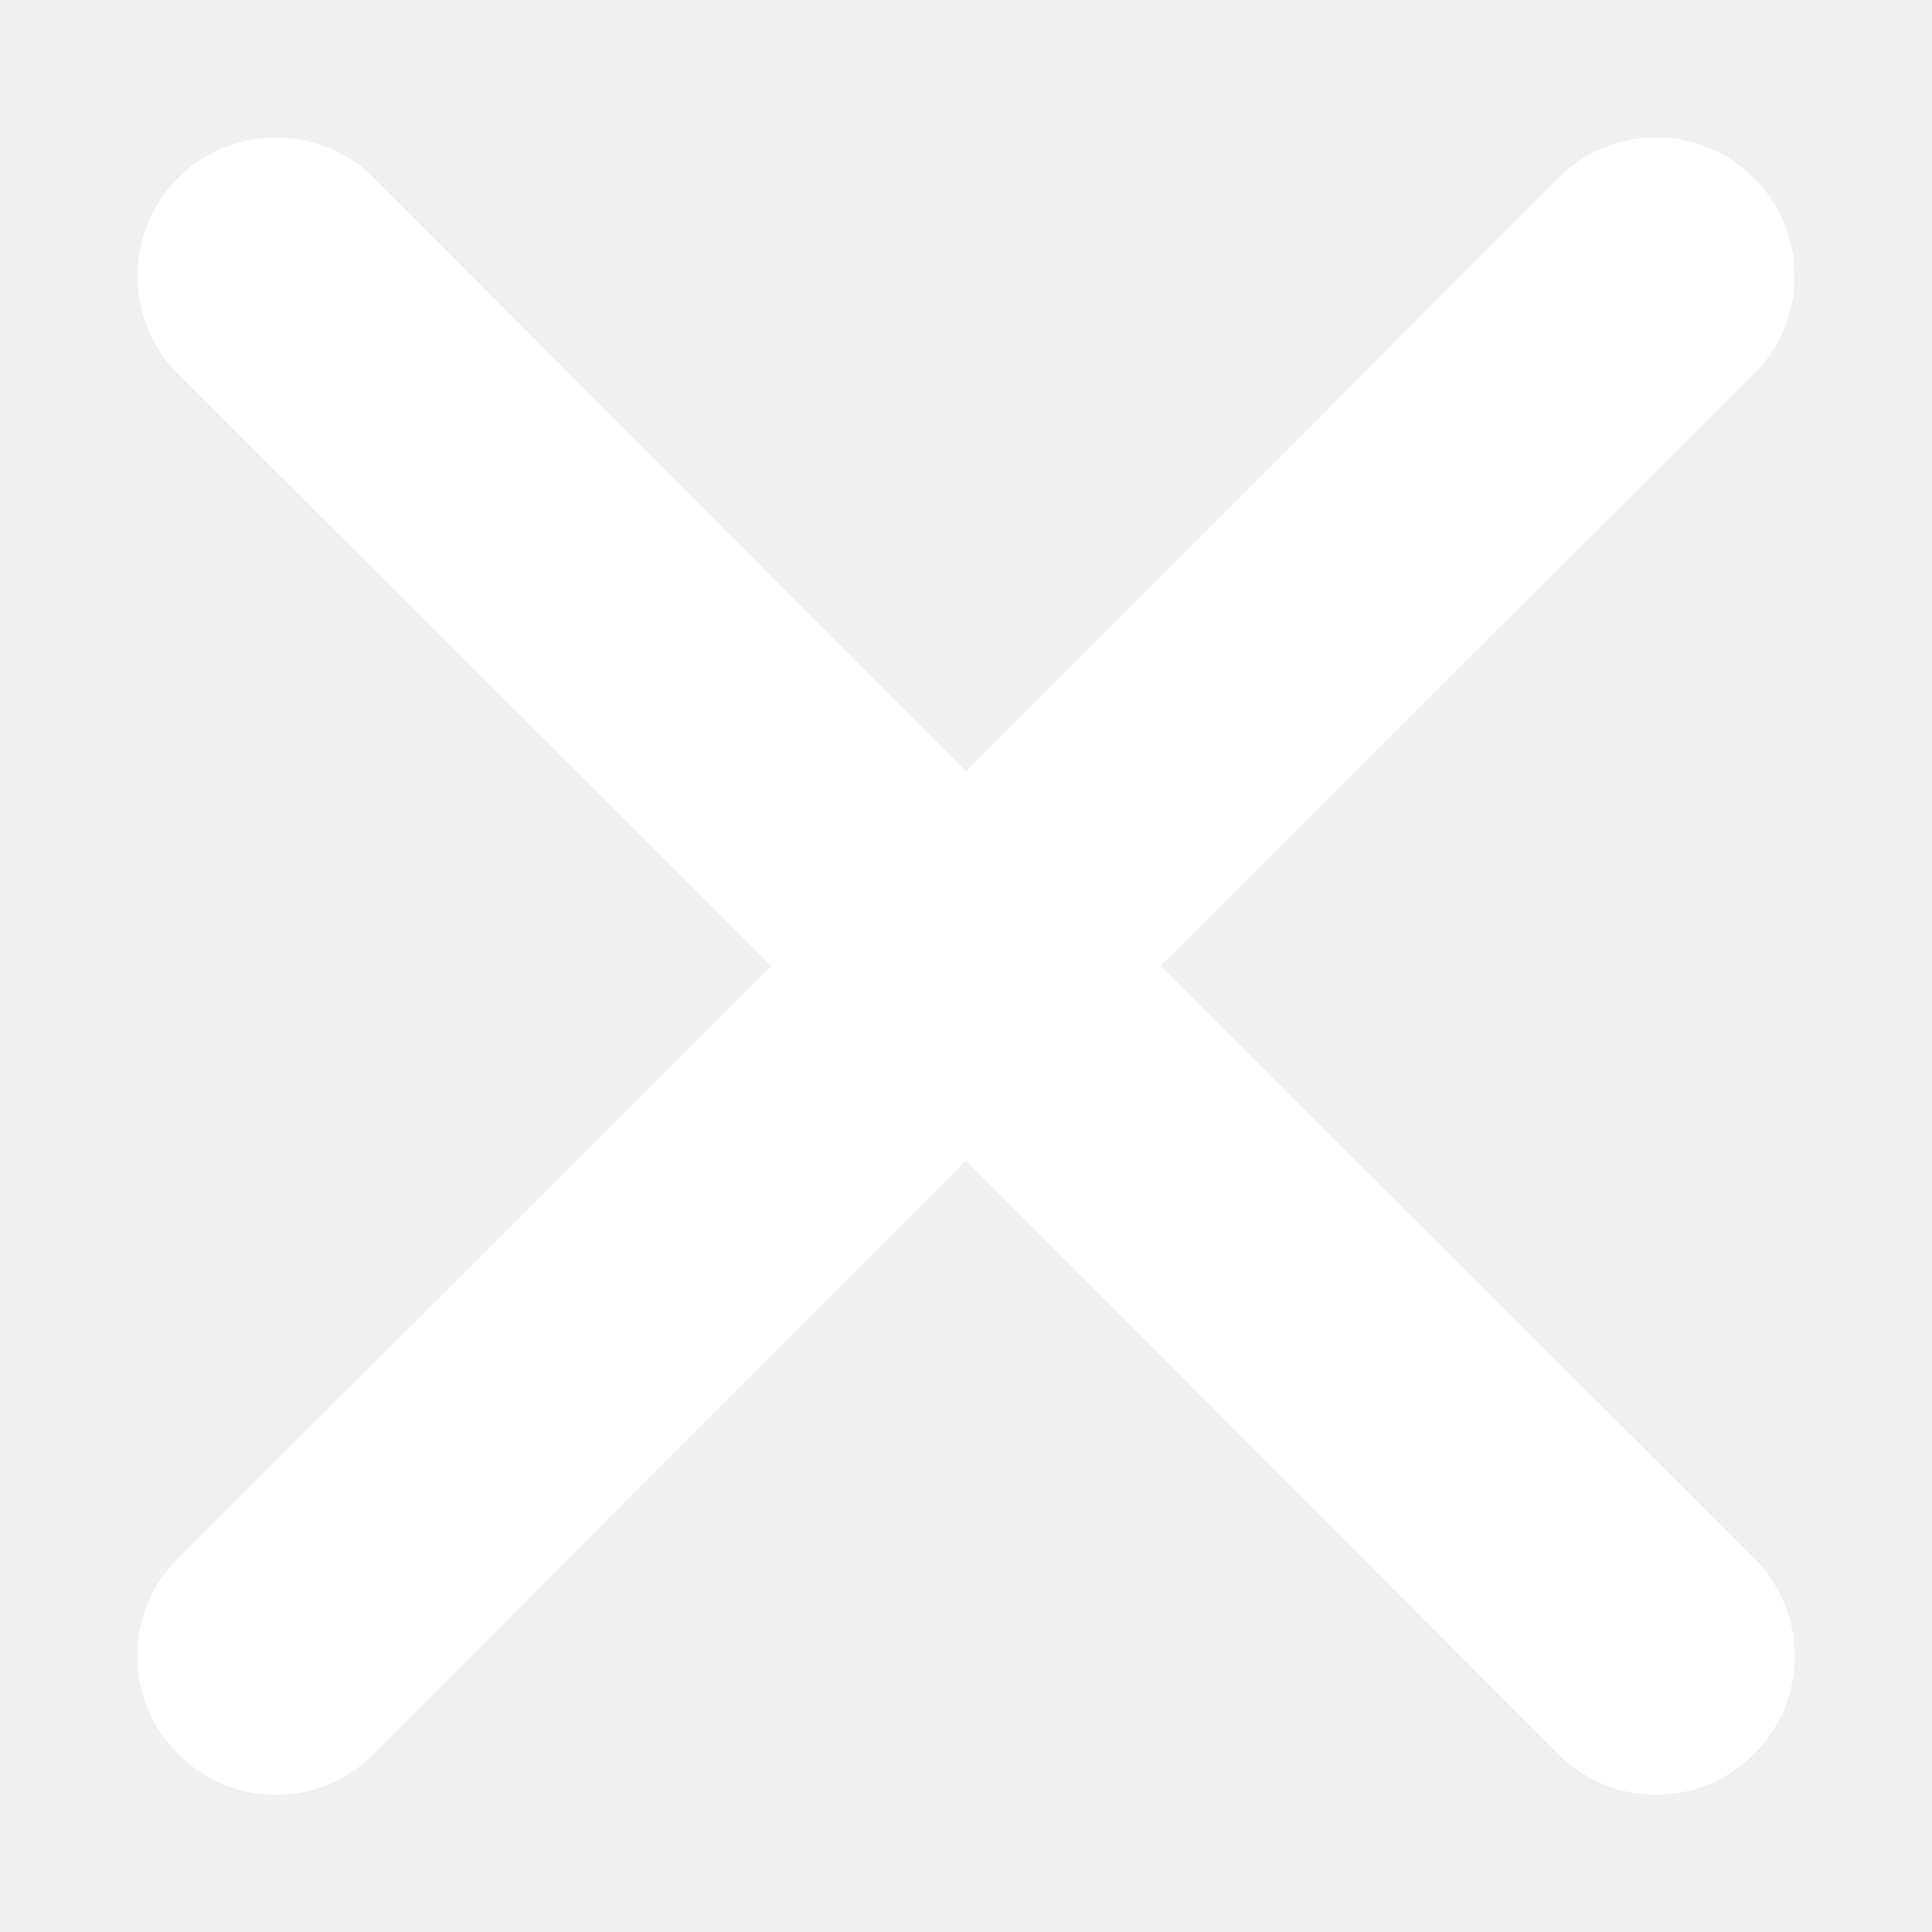
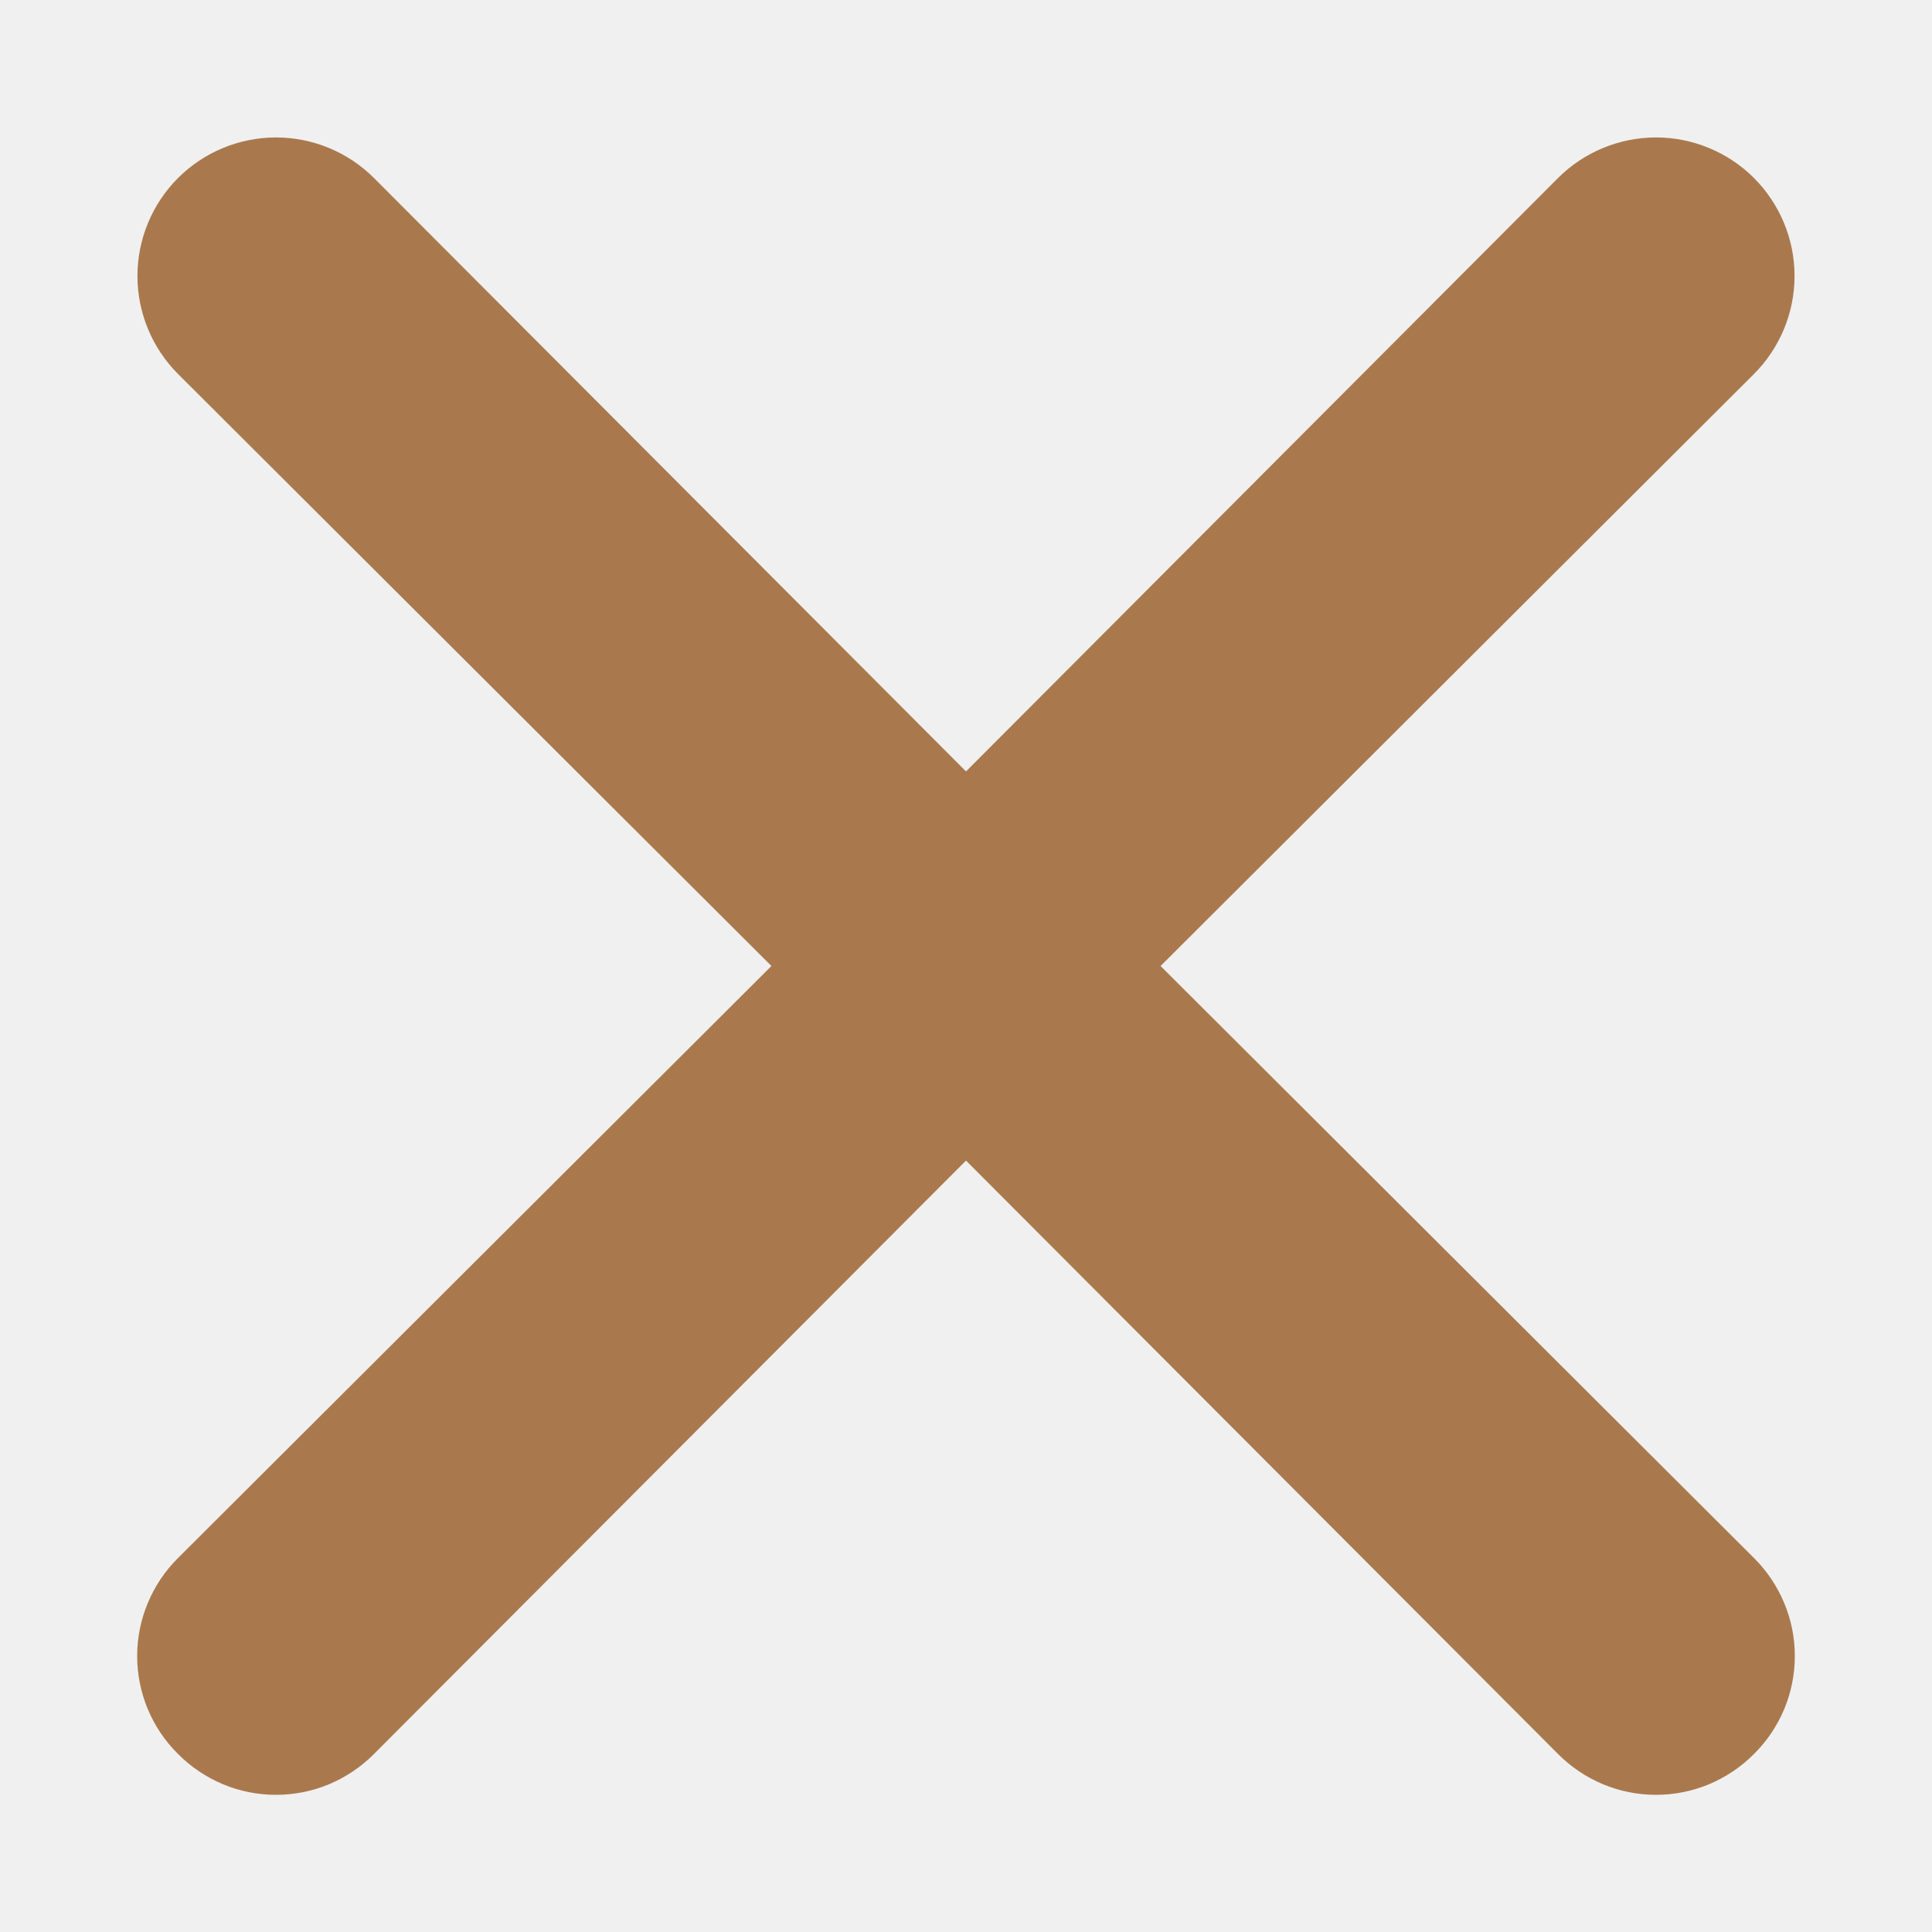
<svg xmlns="http://www.w3.org/2000/svg" width="14" height="14" viewBox="0 0 14 14" fill="none">
-   <path d="M8.41 7L12.71 2.71C12.898 2.522 13.004 2.266 13.004 2C13.004 1.734 12.898 1.478 12.71 1.29C12.522 1.102 12.266 0.996 12 0.996C11.734 0.996 11.478 1.102 11.29 1.29L7 5.59L2.71 1.29C2.522 1.102 2.266 0.996 2 0.996C1.734 0.996 1.478 1.102 1.29 1.29C1.102 1.478 0.996 1.734 0.996 2C0.996 2.266 1.102 2.522 1.29 2.71L5.59 7L1.29 11.29C1.196 11.383 1.122 11.494 1.071 11.616C1.02 11.738 0.994 11.868 0.994 12C0.994 12.132 1.02 12.263 1.071 12.385C1.122 12.507 1.196 12.617 1.29 12.71C1.383 12.804 1.494 12.878 1.615 12.929C1.737 12.98 1.868 13.006 2 13.006C2.132 13.006 2.263 12.98 2.385 12.929C2.506 12.878 2.617 12.804 2.71 12.71L7 8.41L11.29 12.71C11.383 12.804 11.494 12.878 11.615 12.929C11.737 12.98 11.868 13.006 12 13.006C12.132 13.006 12.263 12.98 12.385 12.929C12.506 12.878 12.617 12.804 12.71 12.71C12.804 12.617 12.878 12.507 12.929 12.385C12.98 12.263 13.006 12.132 13.006 12C13.006 11.868 12.98 11.738 12.929 11.616C12.878 11.494 12.804 11.383 12.71 11.29L8.41 7Z" fill="white" />
+   <path d="M8.41 7L12.71 2.71C12.898 2.522 13.004 2.266 13.004 2C13.004 1.734 12.898 1.478 12.71 1.29C12.522 1.102 12.266 0.996 12 0.996C11.734 0.996 11.478 1.102 11.29 1.29L7 5.59L2.71 1.29C2.522 1.102 2.266 0.996 2 0.996C1.734 0.996 1.478 1.102 1.29 1.29C1.102 1.478 0.996 1.734 0.996 2C0.996 2.266 1.102 2.522 1.29 2.71L5.59 7L1.29 11.29C1.196 11.383 1.122 11.494 1.071 11.616C1.02 11.738 0.994 11.868 0.994 12C0.994 12.132 1.02 12.263 1.071 12.385C1.122 12.507 1.196 12.617 1.29 12.71C1.383 12.804 1.494 12.878 1.615 12.929C1.737 12.98 1.868 13.006 2 13.006C2.132 13.006 2.263 12.98 2.385 12.929C2.506 12.878 2.617 12.804 2.71 12.71L7 8.41L11.29 12.71C11.383 12.804 11.494 12.878 11.615 12.929C11.737 12.98 11.868 13.006 12 13.006C12.132 13.006 12.263 12.98 12.385 12.929C12.506 12.878 12.617 12.804 12.71 12.71C12.804 12.617 12.878 12.507 12.929 12.385C12.98 12.263 13.006 12.132 13.006 12C13.006 11.868 12.98 11.738 12.929 11.616C12.878 11.494 12.804 11.383 12.71 11.29L8.41 7Z" fill="#a9794d" />
</svg>
